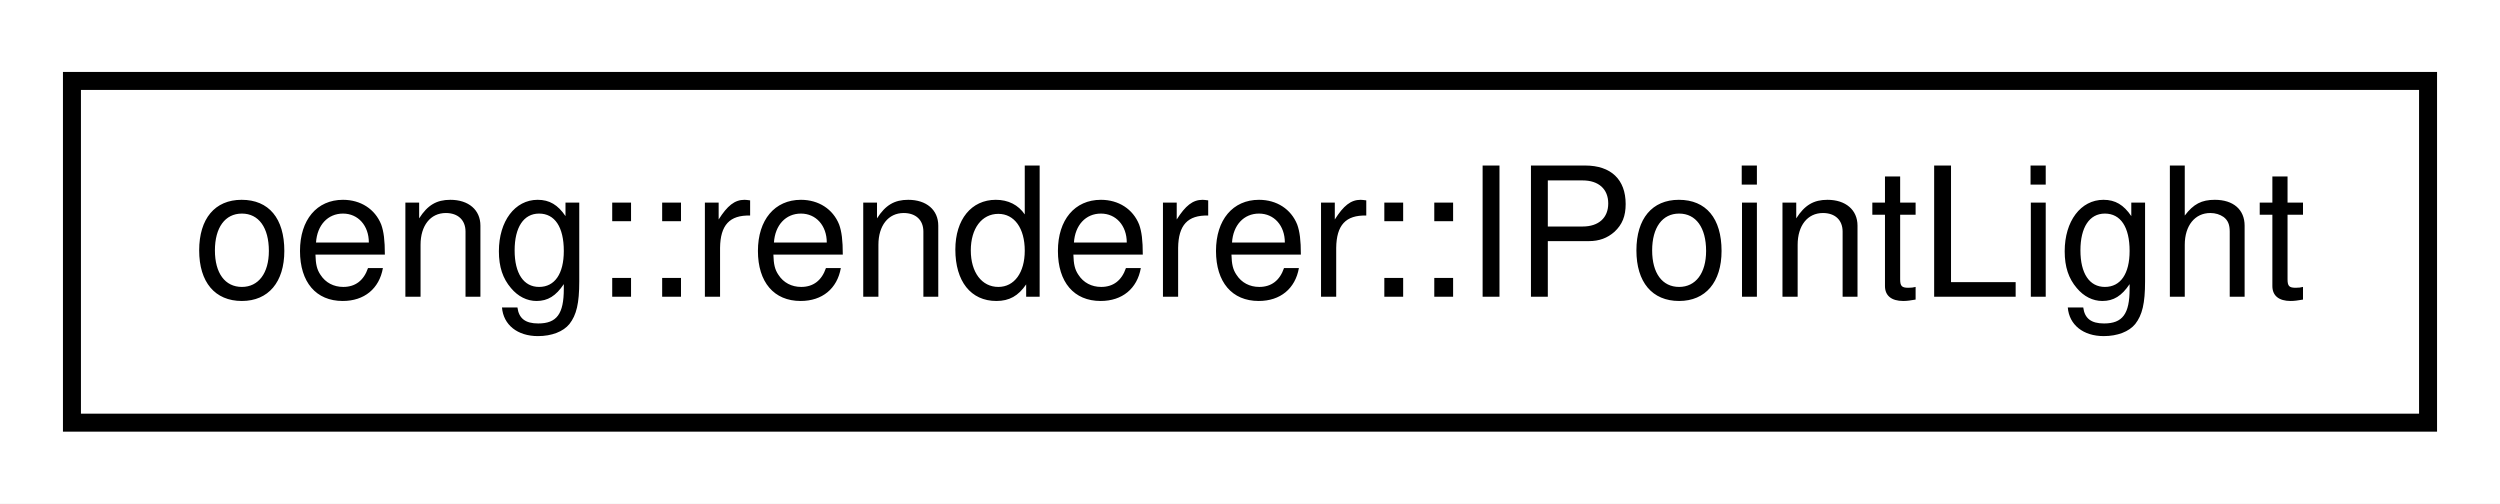
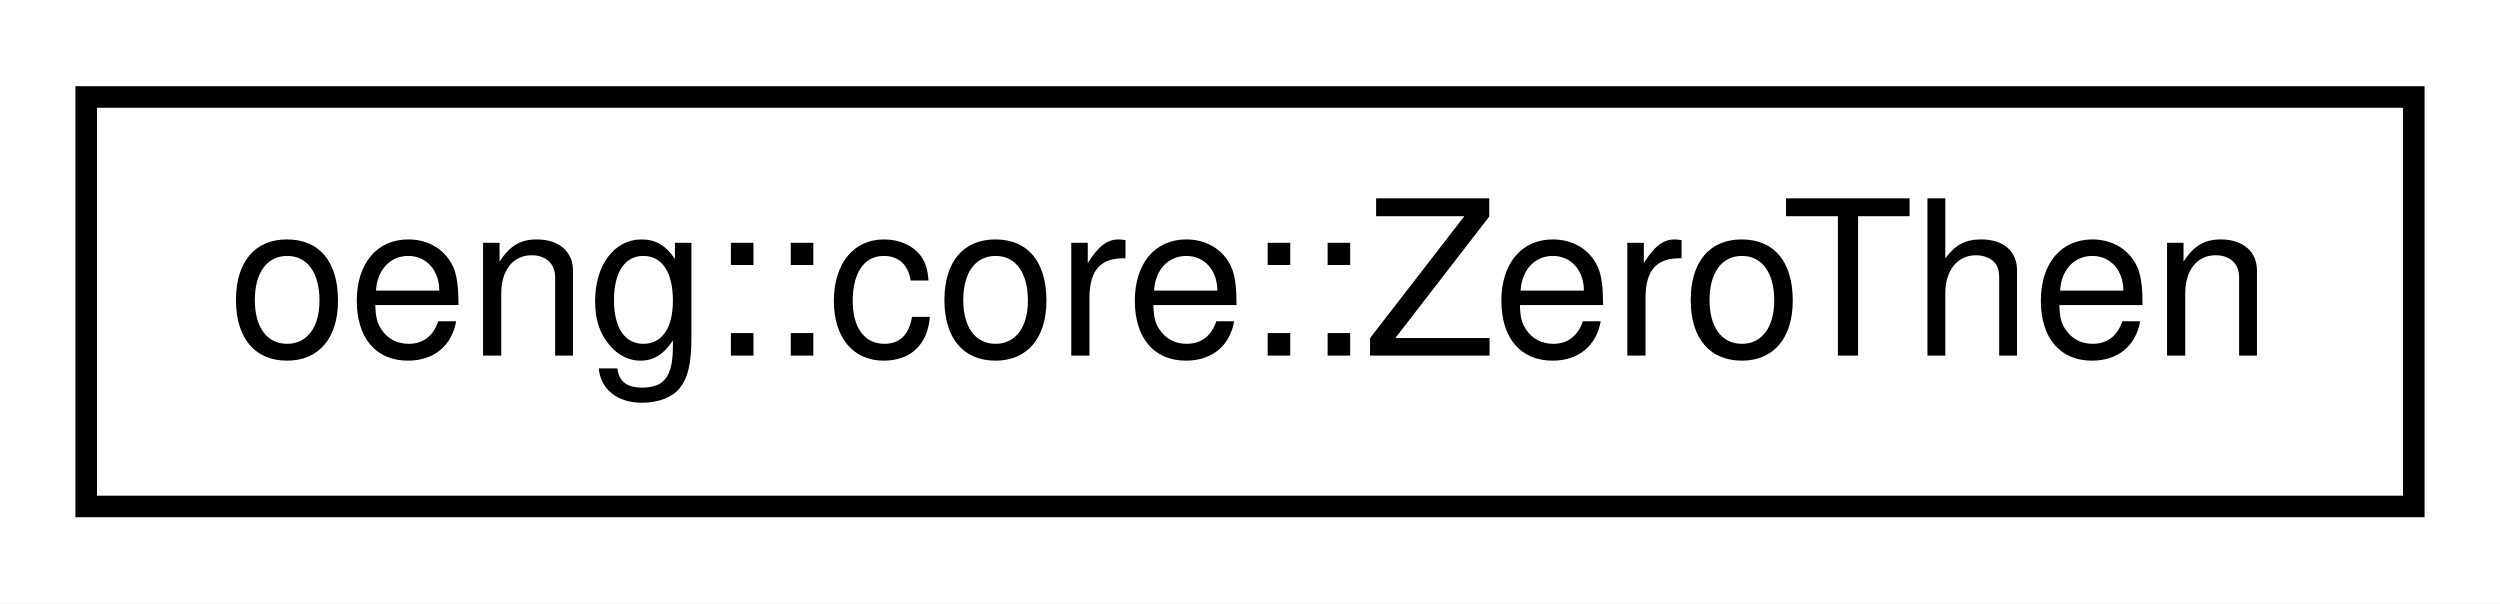
- <svg xmlns="http://www.w3.org/2000/svg" xmlns:xlink="http://www.w3.org/1999/xlink" width="139pt" height="28pt" viewBox="0.00 0.00 139.00 28.00">
+ <svg xmlns="http://www.w3.org/2000/svg" xmlns:xlink="http://www.w3.org/1999/xlink" width="116pt" height="28pt" viewBox="0.00 0.00 116.00 28.00">
  <g id="graph0" class="graph" transform="scale(1 1) rotate(0) translate(4 24)">
-     <polygon fill="white" stroke="none" points="-4,4 -4,-24 135,-24 135,4 -4,4" />
+     <polygon fill="white" stroke="none" points="-4,4 -4,-24 112,-24 112,4 -4,4" />
    <g id="node1" class="node">
      <g id="a_node1">
-         <a xlink:href="classoeng_1_1renderer_1_1_i_point_light.html" target="_top" xlink:title=" ">
-           <polygon fill="white" stroke="black" points="0,-0.5 0,-19.5 131,-19.5 131,-0.5 0,-0.5" />
-           <text text-anchor="middle" x="65.5" y="-7.5" font-family="Helvetica,sans-Serif" font-size="10.00">oeng::renderer::IPointLight</text>
+         <a xlink:href="structoeng_1_1core_1_1_zero_then.html" target="_top" xlink:title=" ">
+           <polygon fill="white" stroke="black" points="0,-0.5 0,-19.5 108,-19.5 108,-0.5 0,-0.5" />
+           <text text-anchor="middle" x="54" y="-7.5" font-family="Helvetica,sans-Serif" font-size="10.00">oeng::core::ZeroThen</text>
        </a>
      </g>
    </g>
  </g>
</svg>
